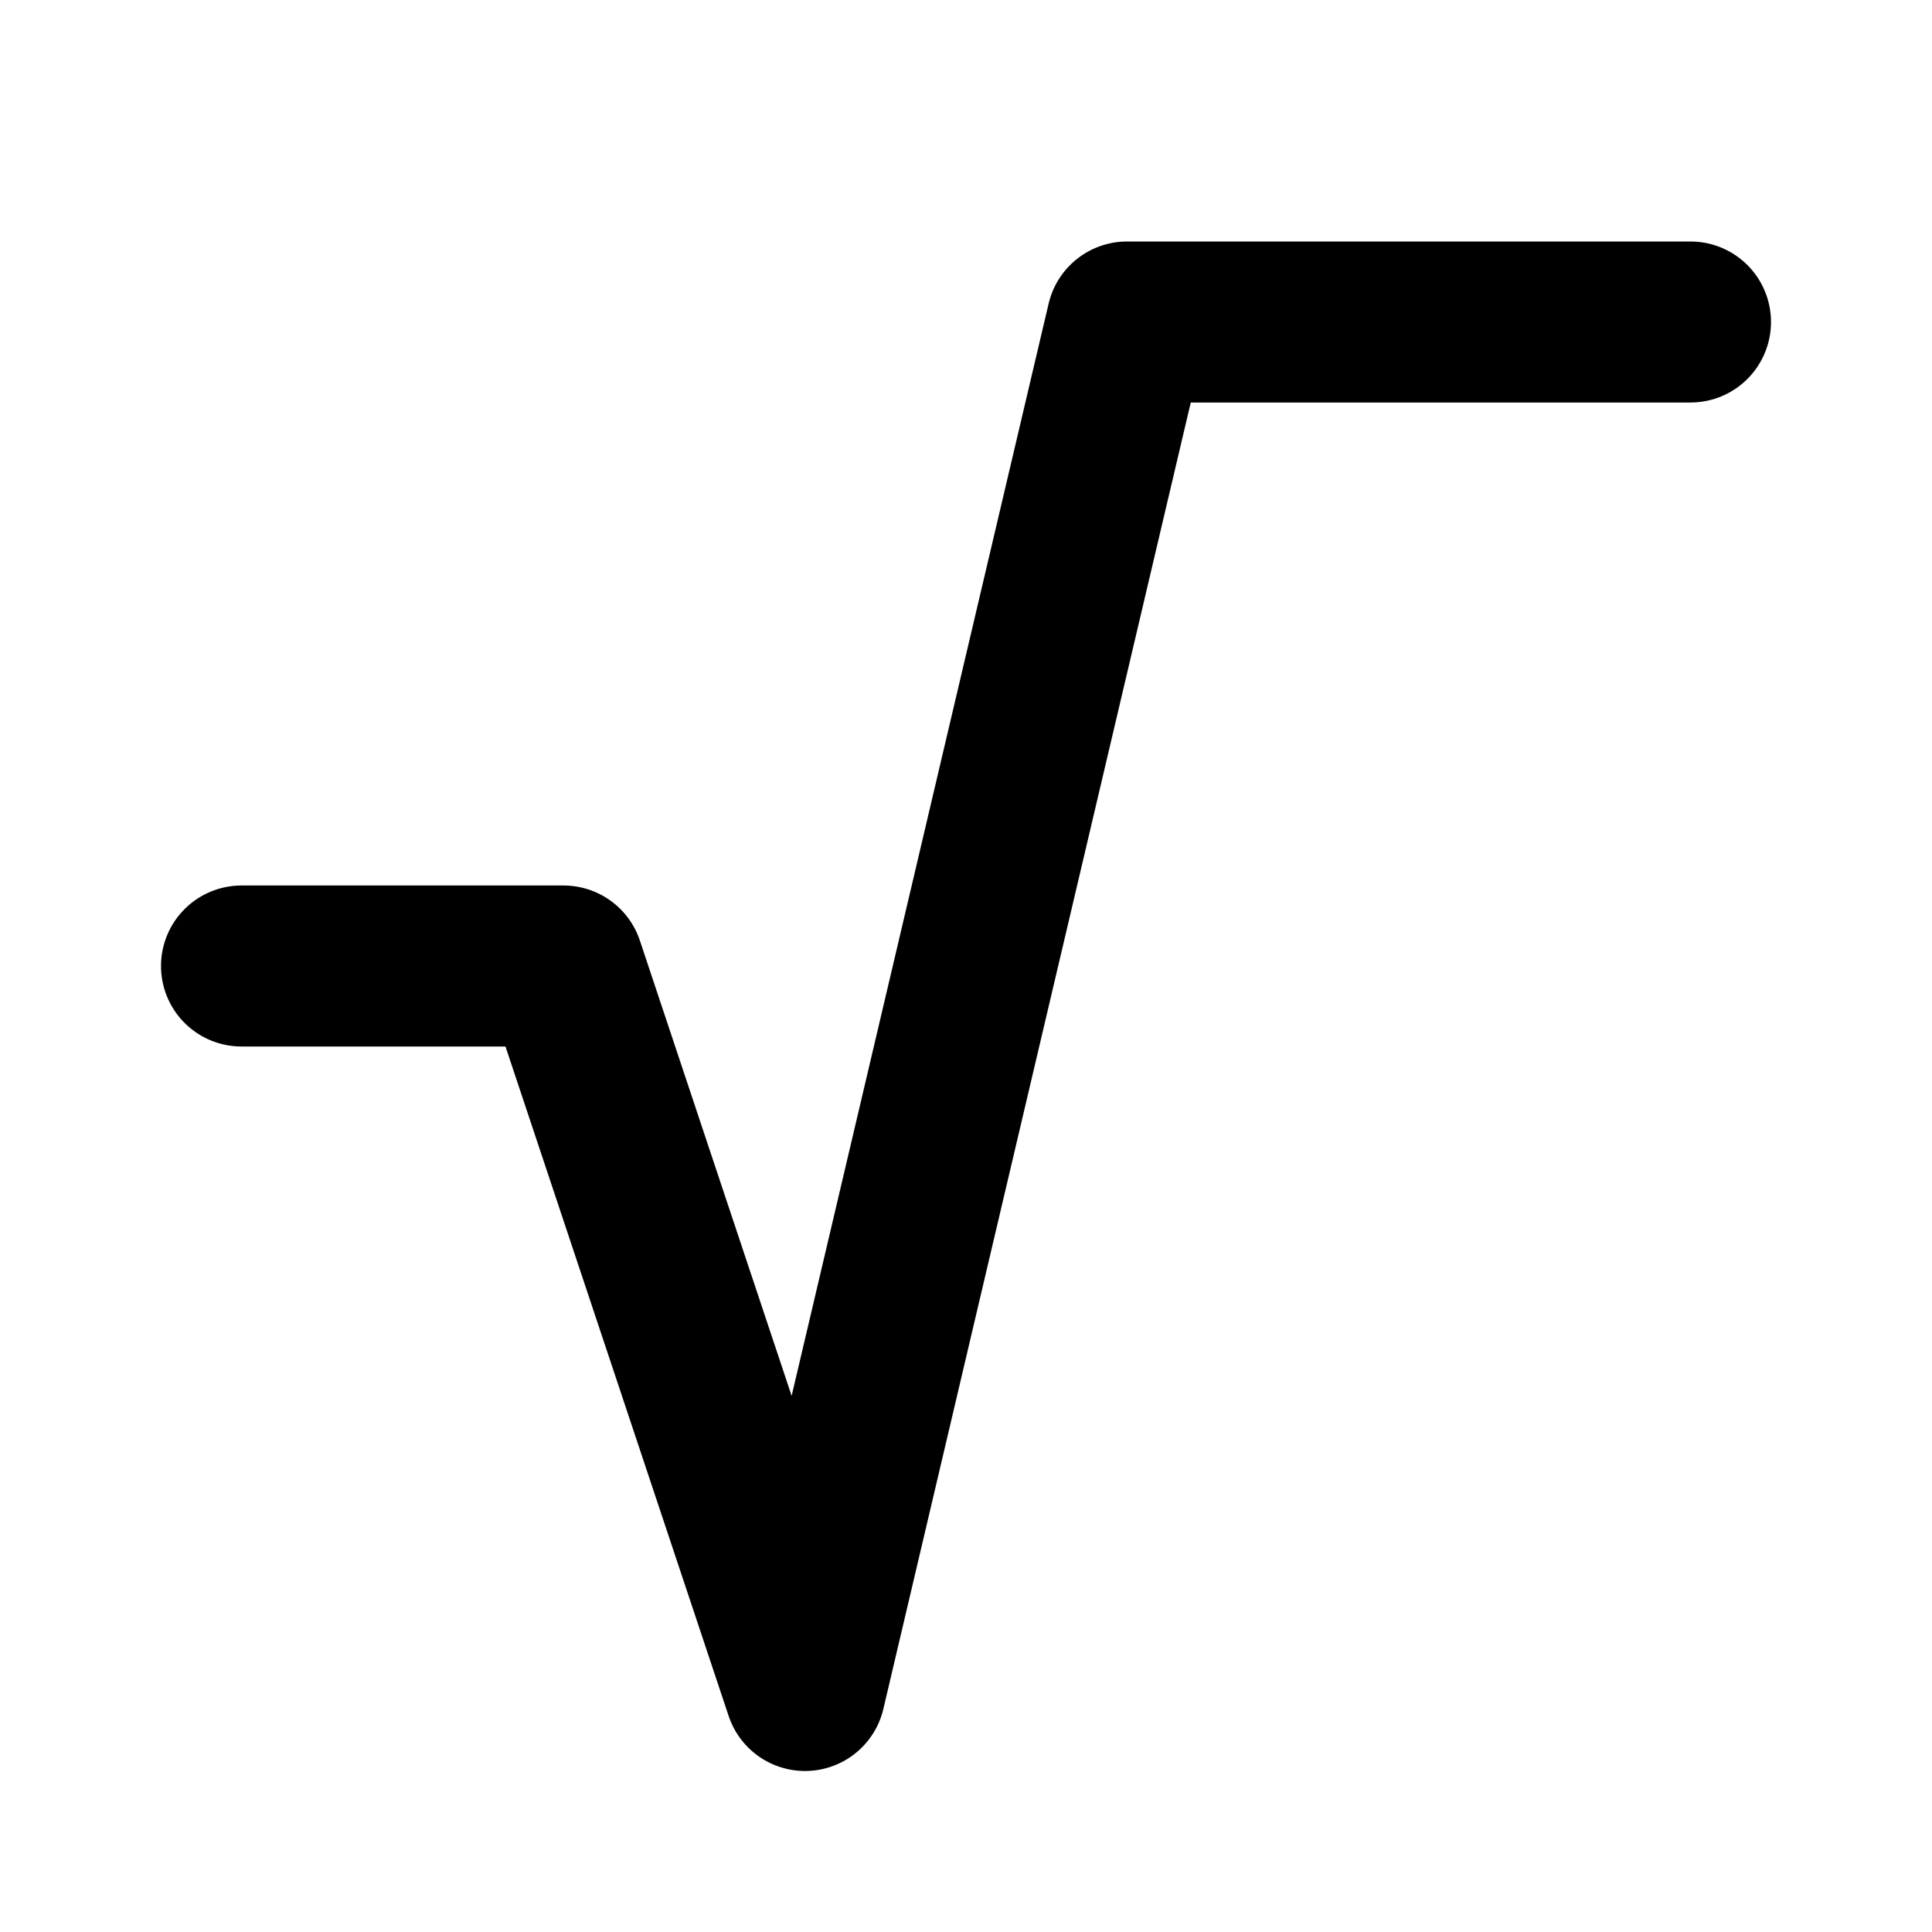
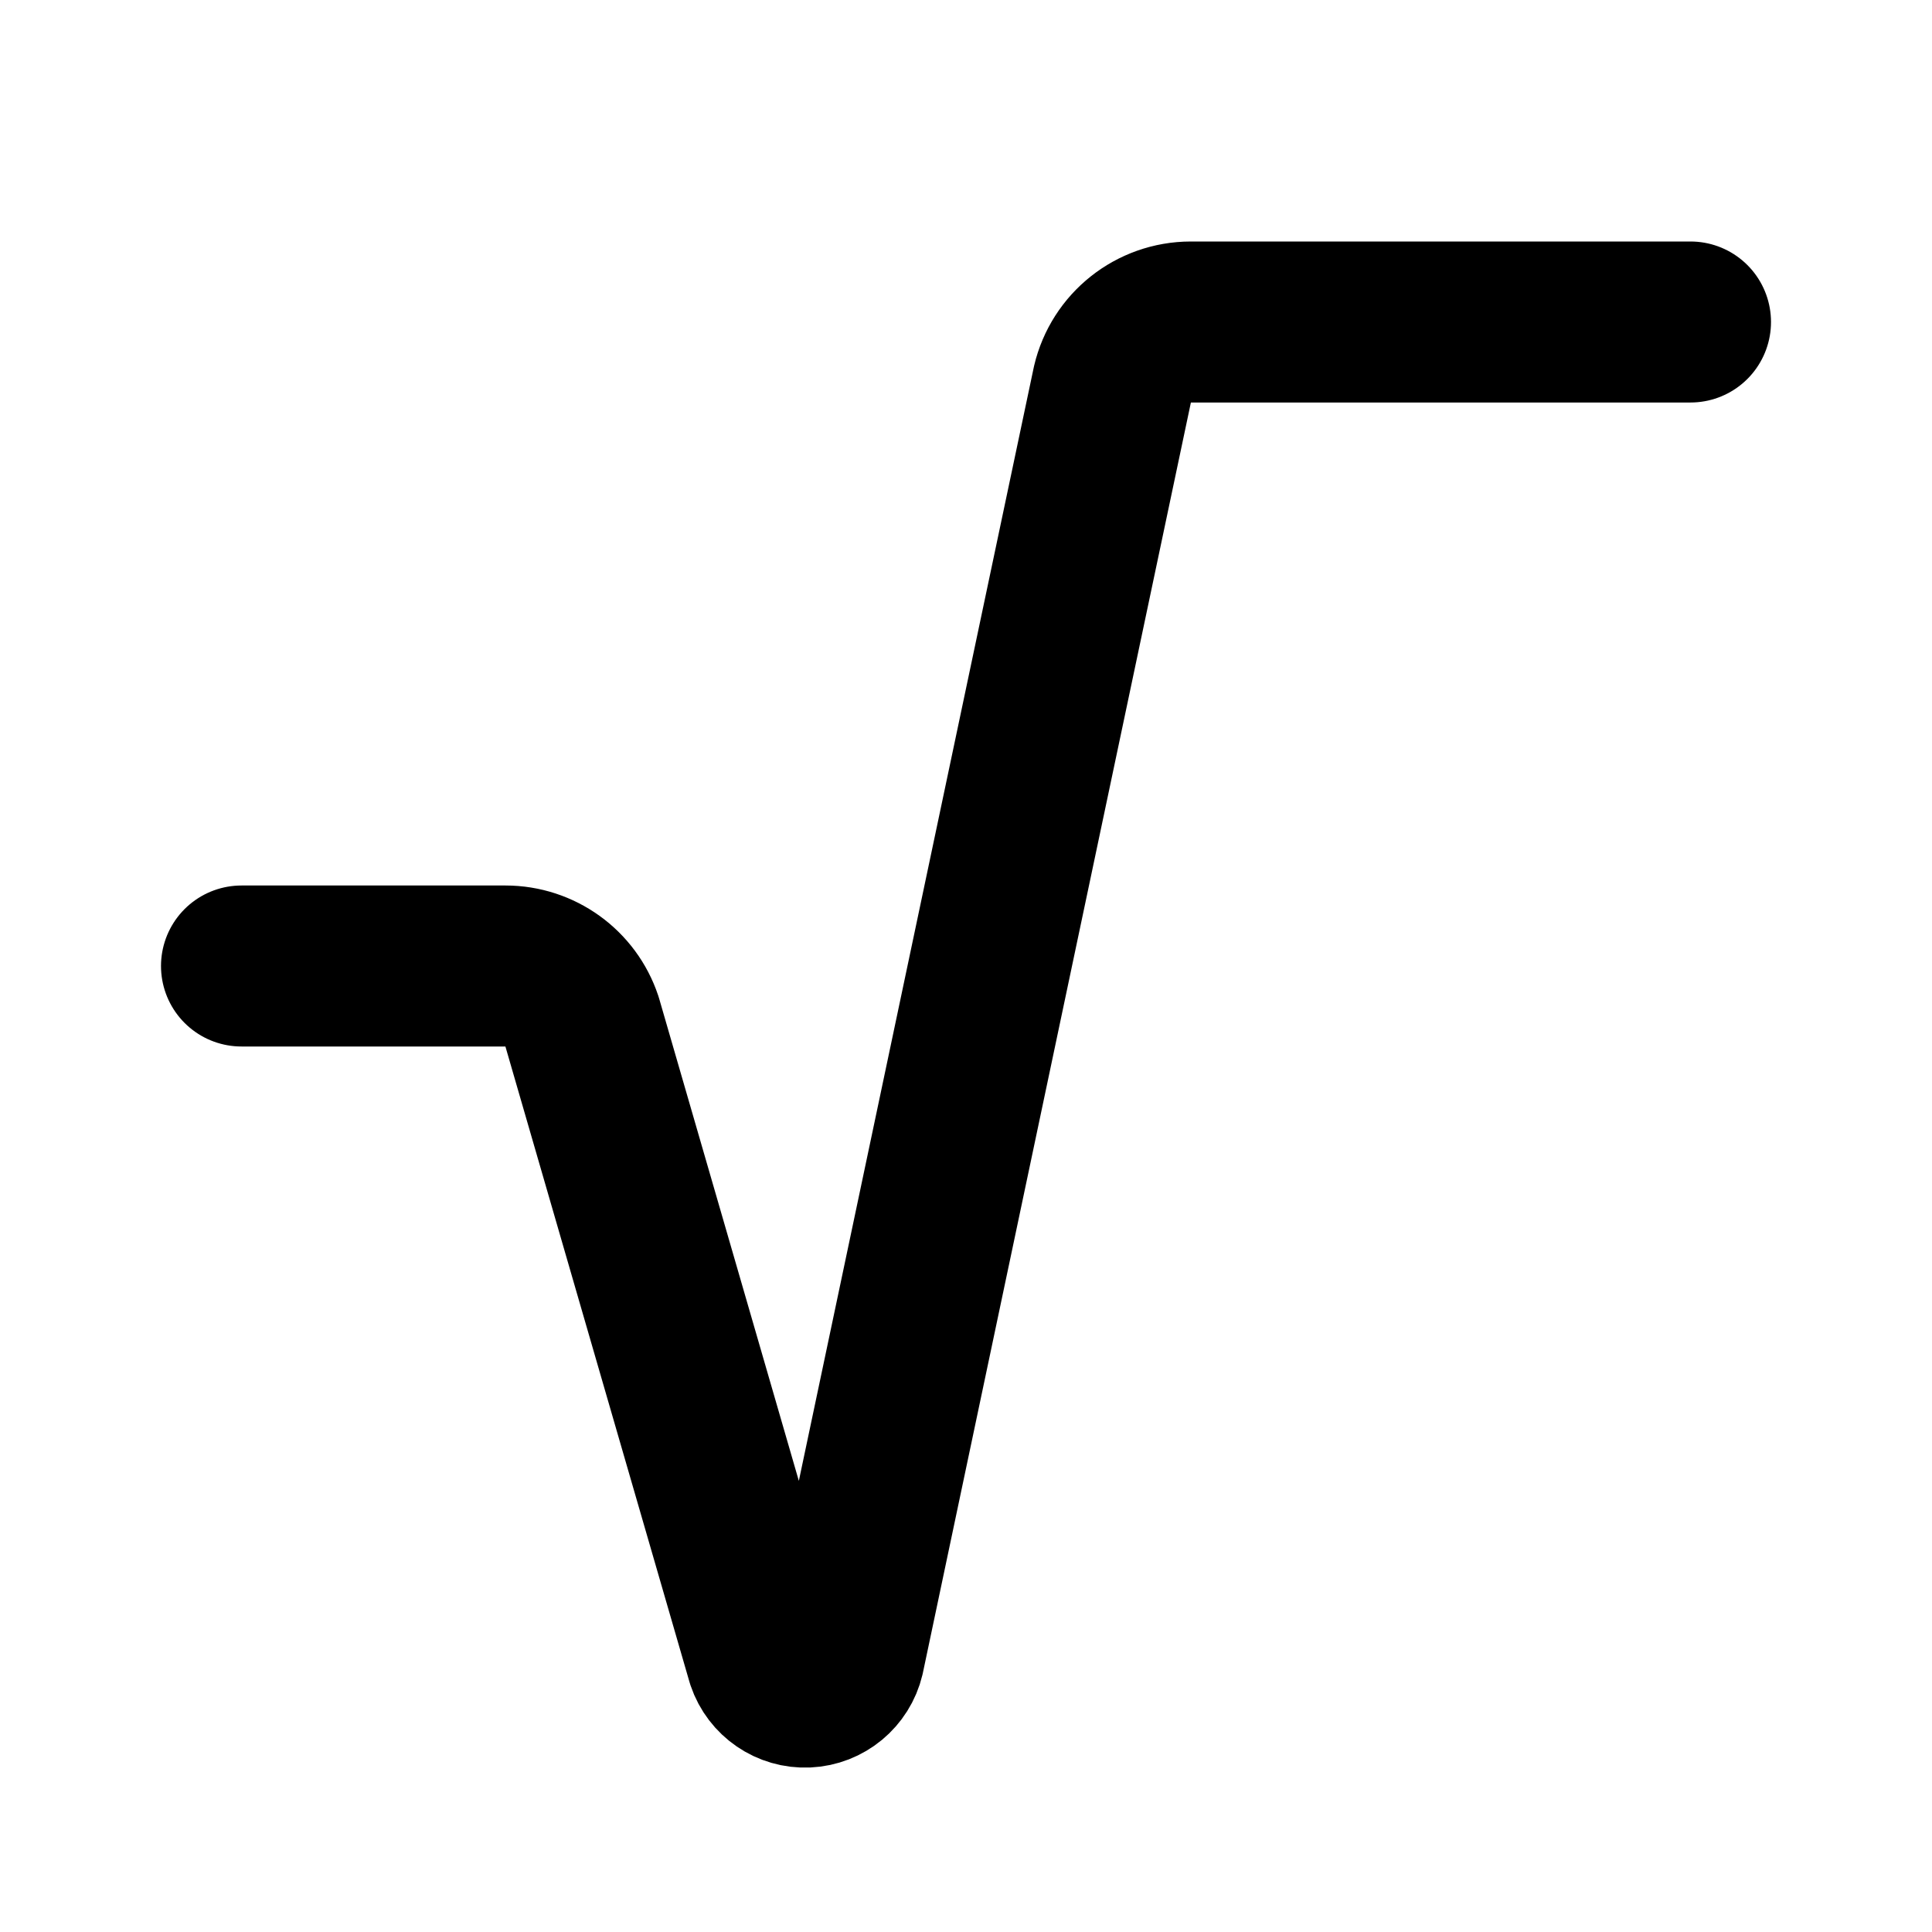
<svg xmlns="http://www.w3.org/2000/svg" width="24" height="24" viewBox="0 0 24 24" fill="none" stroke="currentColor" stroke-width="2" stroke-linecap="round" stroke-linejoin="round">
-   <path d="M3 12h4l3 9 4-17h7" />
+   <path d="M3 12h3.28a1 1 0 0 1 .948.684l2.298 7.934a.5.5 0 0 0 .96-.044L13.82 4.771A1 1 0 0 1 14.792 4H21" />
</svg>
